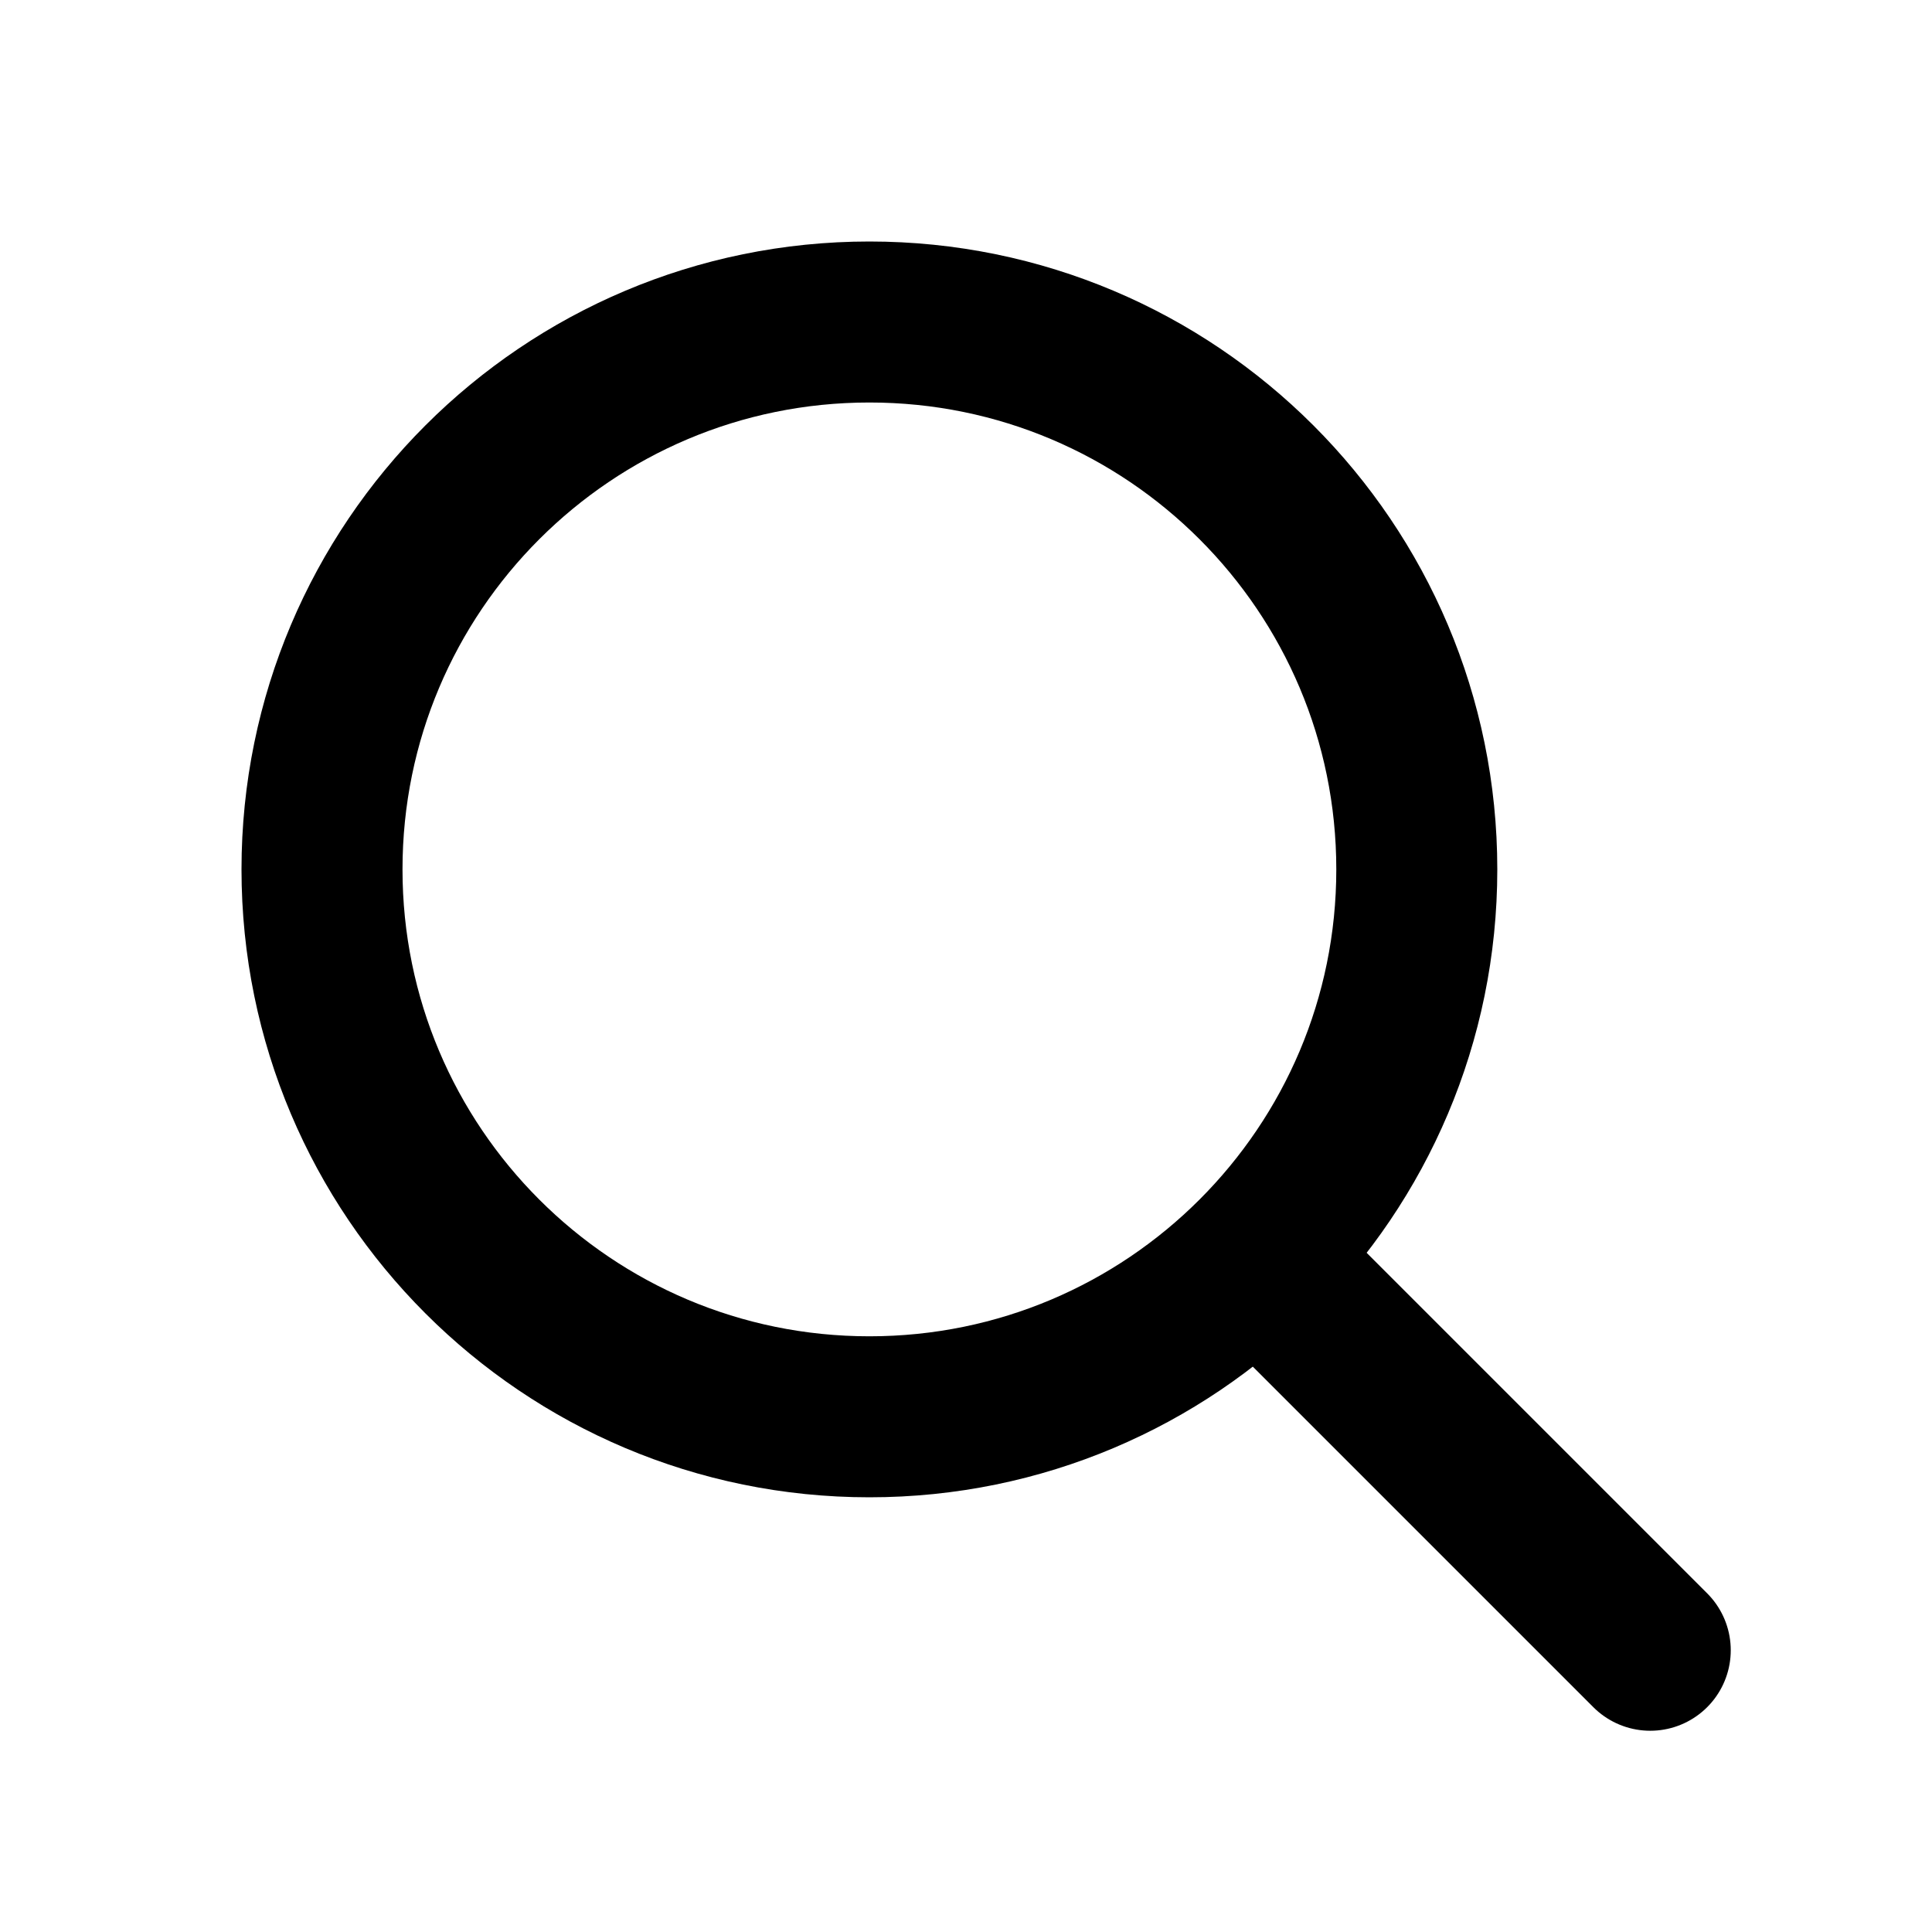
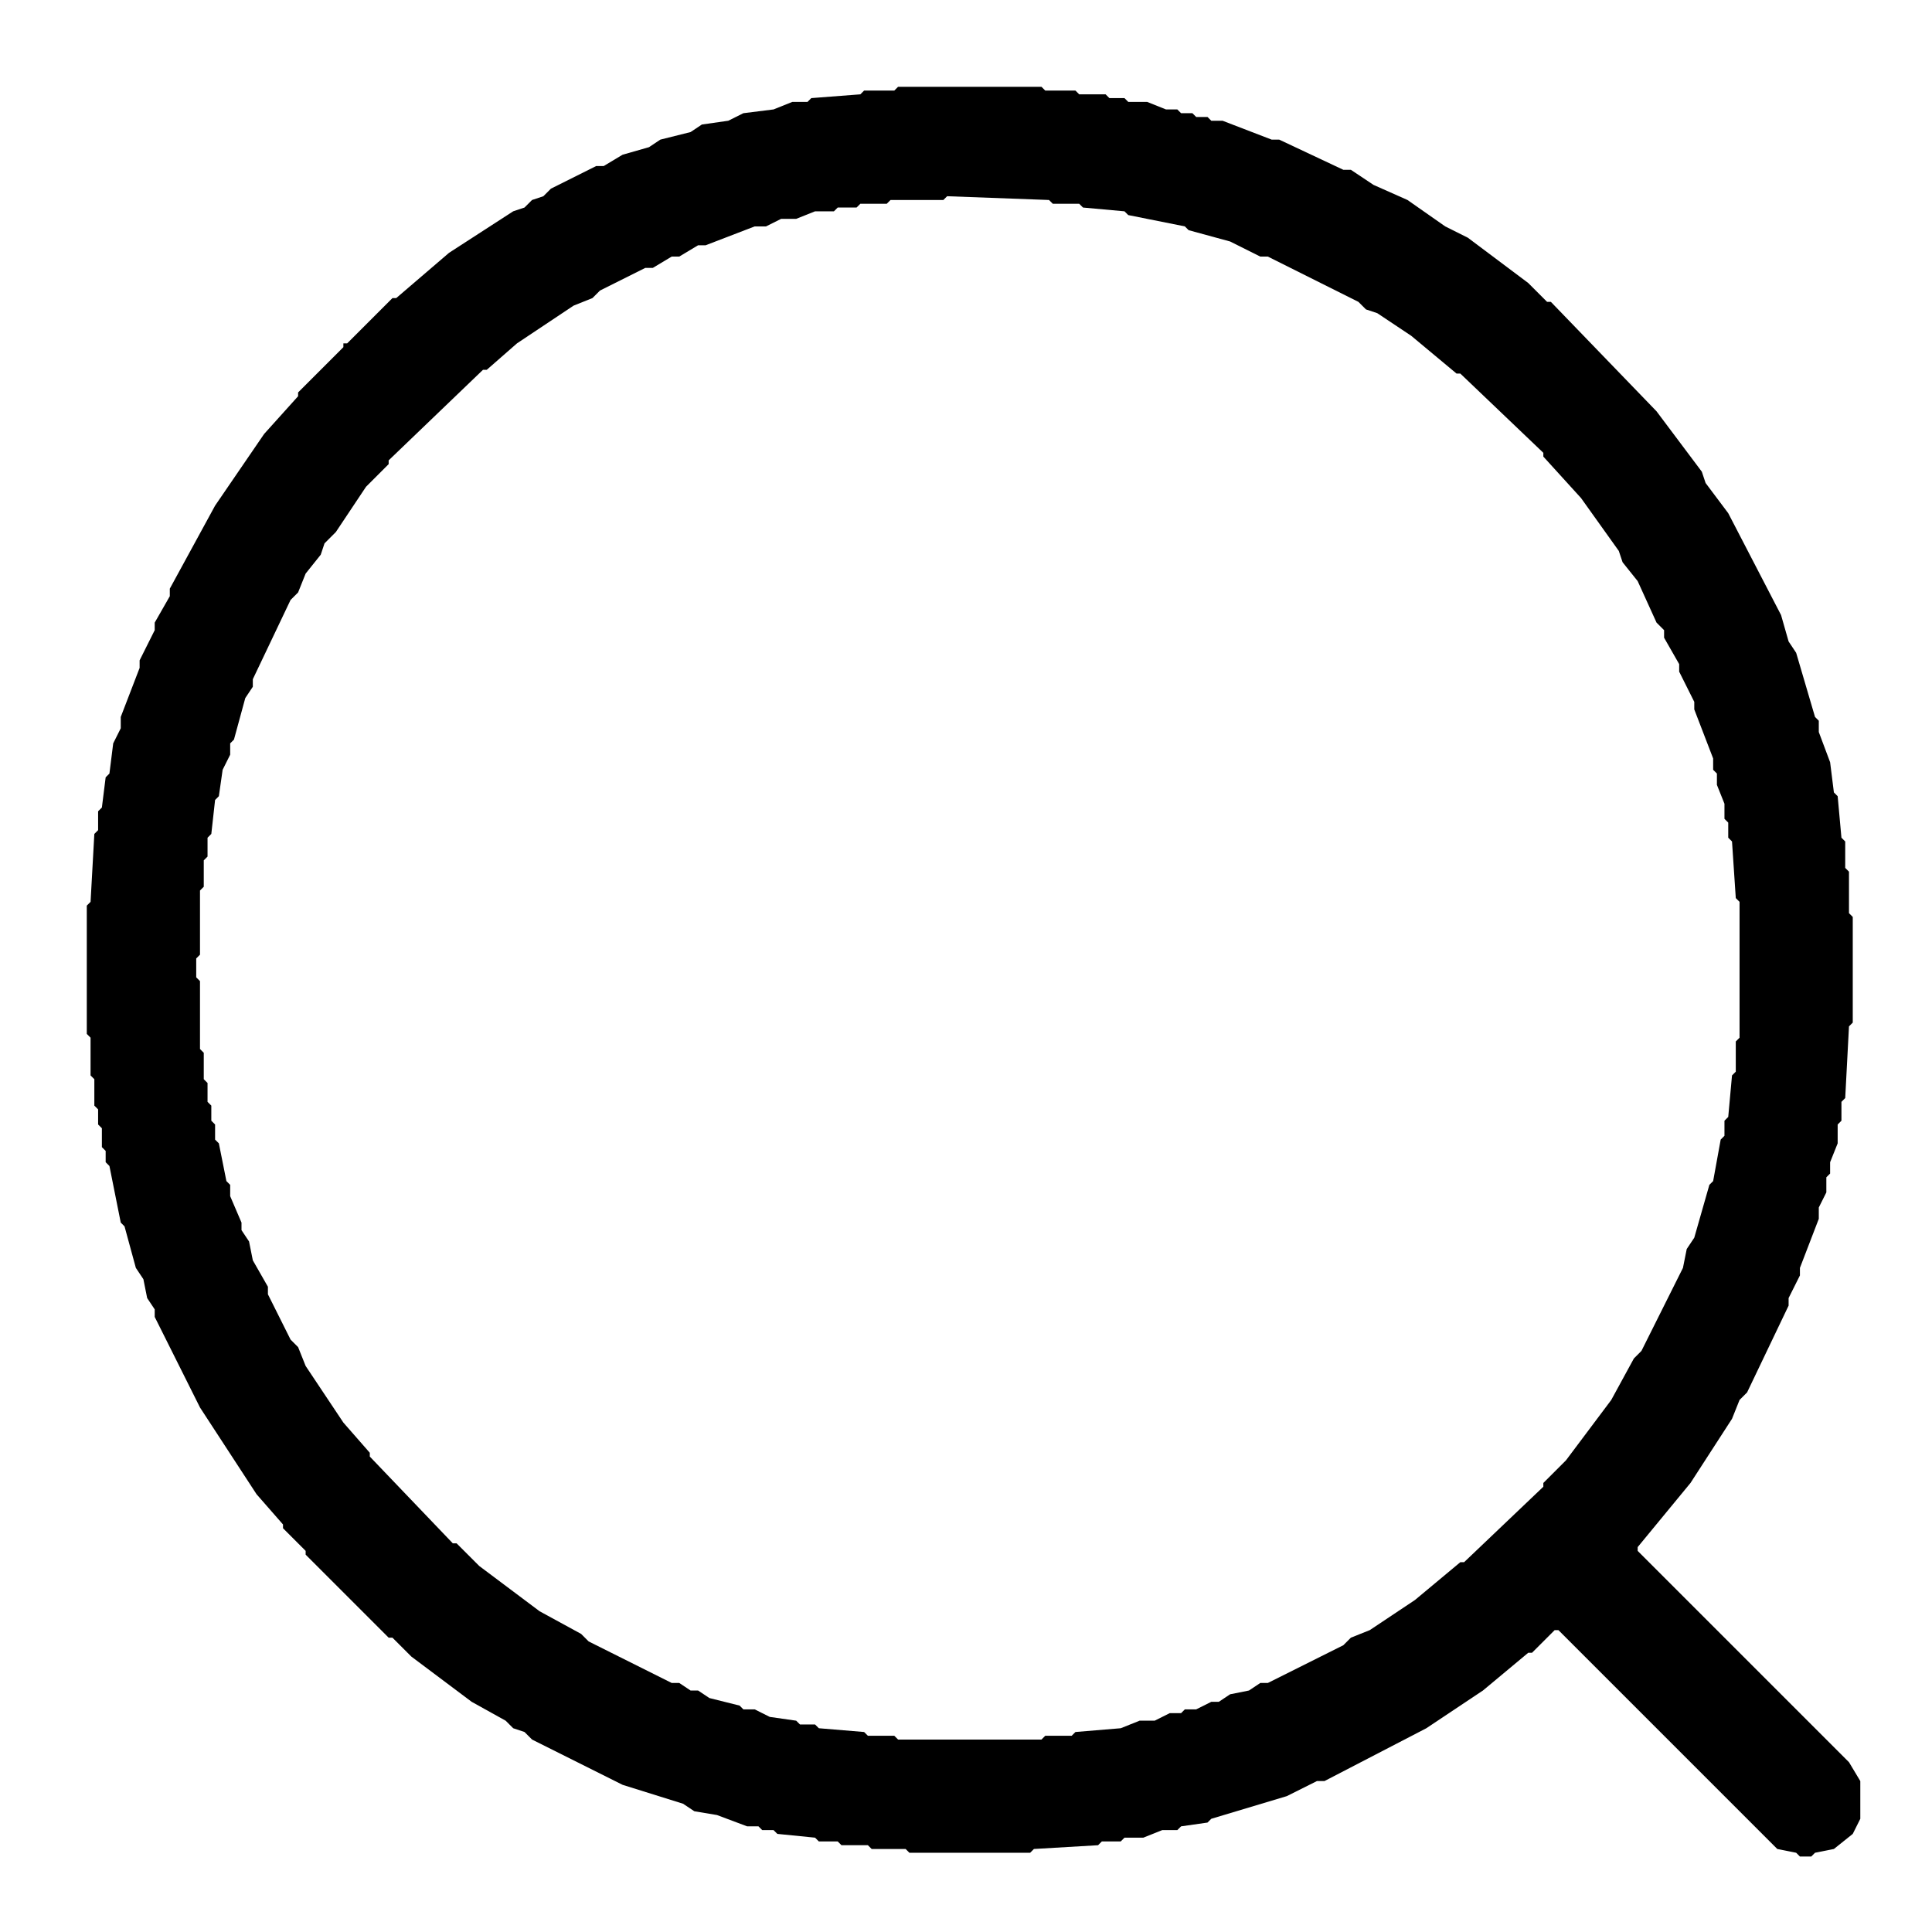
- <svg xmlns="http://www.w3.org/2000/svg" width="24" height="24" viewBox="0 0 24 24" fill="none" stroke="#000000" stroke-width="2" stroke-linecap="round" stroke-linejoin="round">
-   <circle cx="10.8" cy="10.8" r="6.8" />
-   <path d="m16 16 4.5 4.5" />
+ <svg xmlns="http://www.w3.org/2000/svg" width="512" height="512" viewBox="0 0 512 512">
+   <path d="M236 53 L250 53 L251 52 L278 53 L279 54 L286 54 L287 55 L298 56 L299 57 L314 60 L315 61 L326 64 L334 68 L336 68 L360 80 L362 82 L365 83 L374 89 L386 99 L387 99 L409 120 L409 121 L419 132 L429 146 L430 149 L434 154 L439 165 L441 167 L441 169 L445 176 L445 178 L449 186 L449 188 L454 201 L454 204 L455 205 L455 208 L457 213 L457 217 L458 218 L458 222 L459 223 L460 238 L461 239 L461 275 L460 276 L460 284 L459 285 L458 296 L457 297 L457 301 L456 302 L454 313 L453 314 L449 328 L447 331 L446 336 L435 358 L433 360 L427 371 L415 387 L409 393 L409 394 L388 414 L387 414 L375 424 L363 432 L358 434 L356 436 L336 446 L334 446 L331 448 L326 449 L323 451 L321 451 L317 453 L314 453 L313 454 L310 454 L306 456 L302 456 L297 458 L285 459 L284 460 L277 460 L276 461 L238 461 L237 460 L230 460 L229 459 L217 458 L216 457 L212 457 L211 456 L204 455 L200 453 L197 453 L196 452 L188 450 L185 448 L183 448 L180 446 L178 446 L156 435 L154 433 L143 427 L127 415 L121 409 L120 409 L98 386 L98 385 L91 377 L81 362 L79 357 L77 355 L71 343 L71 341 L67 334 L66 329 L64 326 L64 324 L61 317 L61 314 L60 313 L58 303 L57 302 L57 298 L56 297 L56 293 L55 292 L55 287 L54 286 L54 279 L53 278 L53 260 L52 259 L52 254 L53 253 L53 236 L54 235 L54 228 L55 227 L55 222 L56 221 L57 212 L58 211 L59 204 L61 200 L61 197 L62 196 L65 185 L67 182 L67 180 L77 159 L79 157 L81 152 L85 147 L86 144 L89 141 L97 129 L103 123 L103 122 L128 98 L129 98 L137 91 L152 81 L157 79 L159 77 L171 71 L173 71 L178 68 L180 68 L185 65 L187 65 L200 60 L203 60 L207 58 L211 58 L216 56 L221 56 L222 55 L227 55 L228 54 L235 54 Z M91 91 L91 92 L79 104 L79 105 L70 115 L57 134 L45 156 L45 158 L41 165 L41 167 L37 175 L37 177 L32 190 L32 193 L30 197 L29 205 L28 206 L27 214 L26 215 L26 220 L25 221 L24 239 L23 240 L23 274 L24 275 L24 285 L25 286 L25 293 L26 294 L26 298 L27 299 L27 304 L28 305 L28 308 L29 309 L32 324 L33 325 L36 336 L38 339 L39 344 L41 347 L41 349 L53 373 L68 396 L75 404 L75 405 L81 411 L81 412 L103 434 L104 434 L109 439 L125 451 L134 456 L136 458 L139 459 L141 461 L165 473 L181 478 L184 480 L190 481 L198 484 L201 484 L202 485 L205 485 L206 486 L216 487 L217 488 L222 488 L223 489 L230 489 L231 490 L240 490 L241 491 L273 491 L274 490 L291 489 L292 488 L297 488 L298 487 L303 487 L308 485 L312 485 L313 484 L320 483 L321 482 L341 476 L349 472 L351 472 L378 458 L393 448 L405 438 L406 438 L412 432 L413 432 L471 490 L476 491 L477 492 L480 492 L481 491 L486 490 L491 486 L493 482 L493 472 L490 467 L434 411 L434 410 L448 393 L459 376 L461 371 L463 369 L474 346 L474 344 L477 338 L477 336 L482 323 L482 320 L484 316 L484 312 L485 311 L485 308 L487 303 L487 298 L488 297 L488 292 L489 291 L490 272 L491 271 L491 243 L490 242 L490 231 L489 230 L489 223 L488 222 L487 211 L486 210 L485 202 L482 194 L482 191 L481 190 L476 173 L474 170 L472 163 L458 136 L452 128 L451 125 L439 109 L411 80 L410 80 L405 75 L389 63 L383 60 L373 53 L364 49 L358 45 L356 45 L339 37 L337 37 L324 32 L321 32 L320 31 L317 31 L316 30 L313 30 L312 29 L309 29 L304 27 L299 27 L298 26 L294 26 L293 25 L286 25 L285 24 L277 24 L276 23 L238 23 L237 24 L229 24 L228 25 L215 26 L214 27 L210 27 L205 29 L197 30 L193 32 L186 33 L183 35 L175 37 L172 39 L165 41 L160 44 L158 44 L146 50 L144 52 L141 53 L139 55 L136 56 L119 67 L105 79 L104 79 L92 91 Z" fill="#000000" fill-rule="evenodd" clip-rule="evenodd" />
</svg>
